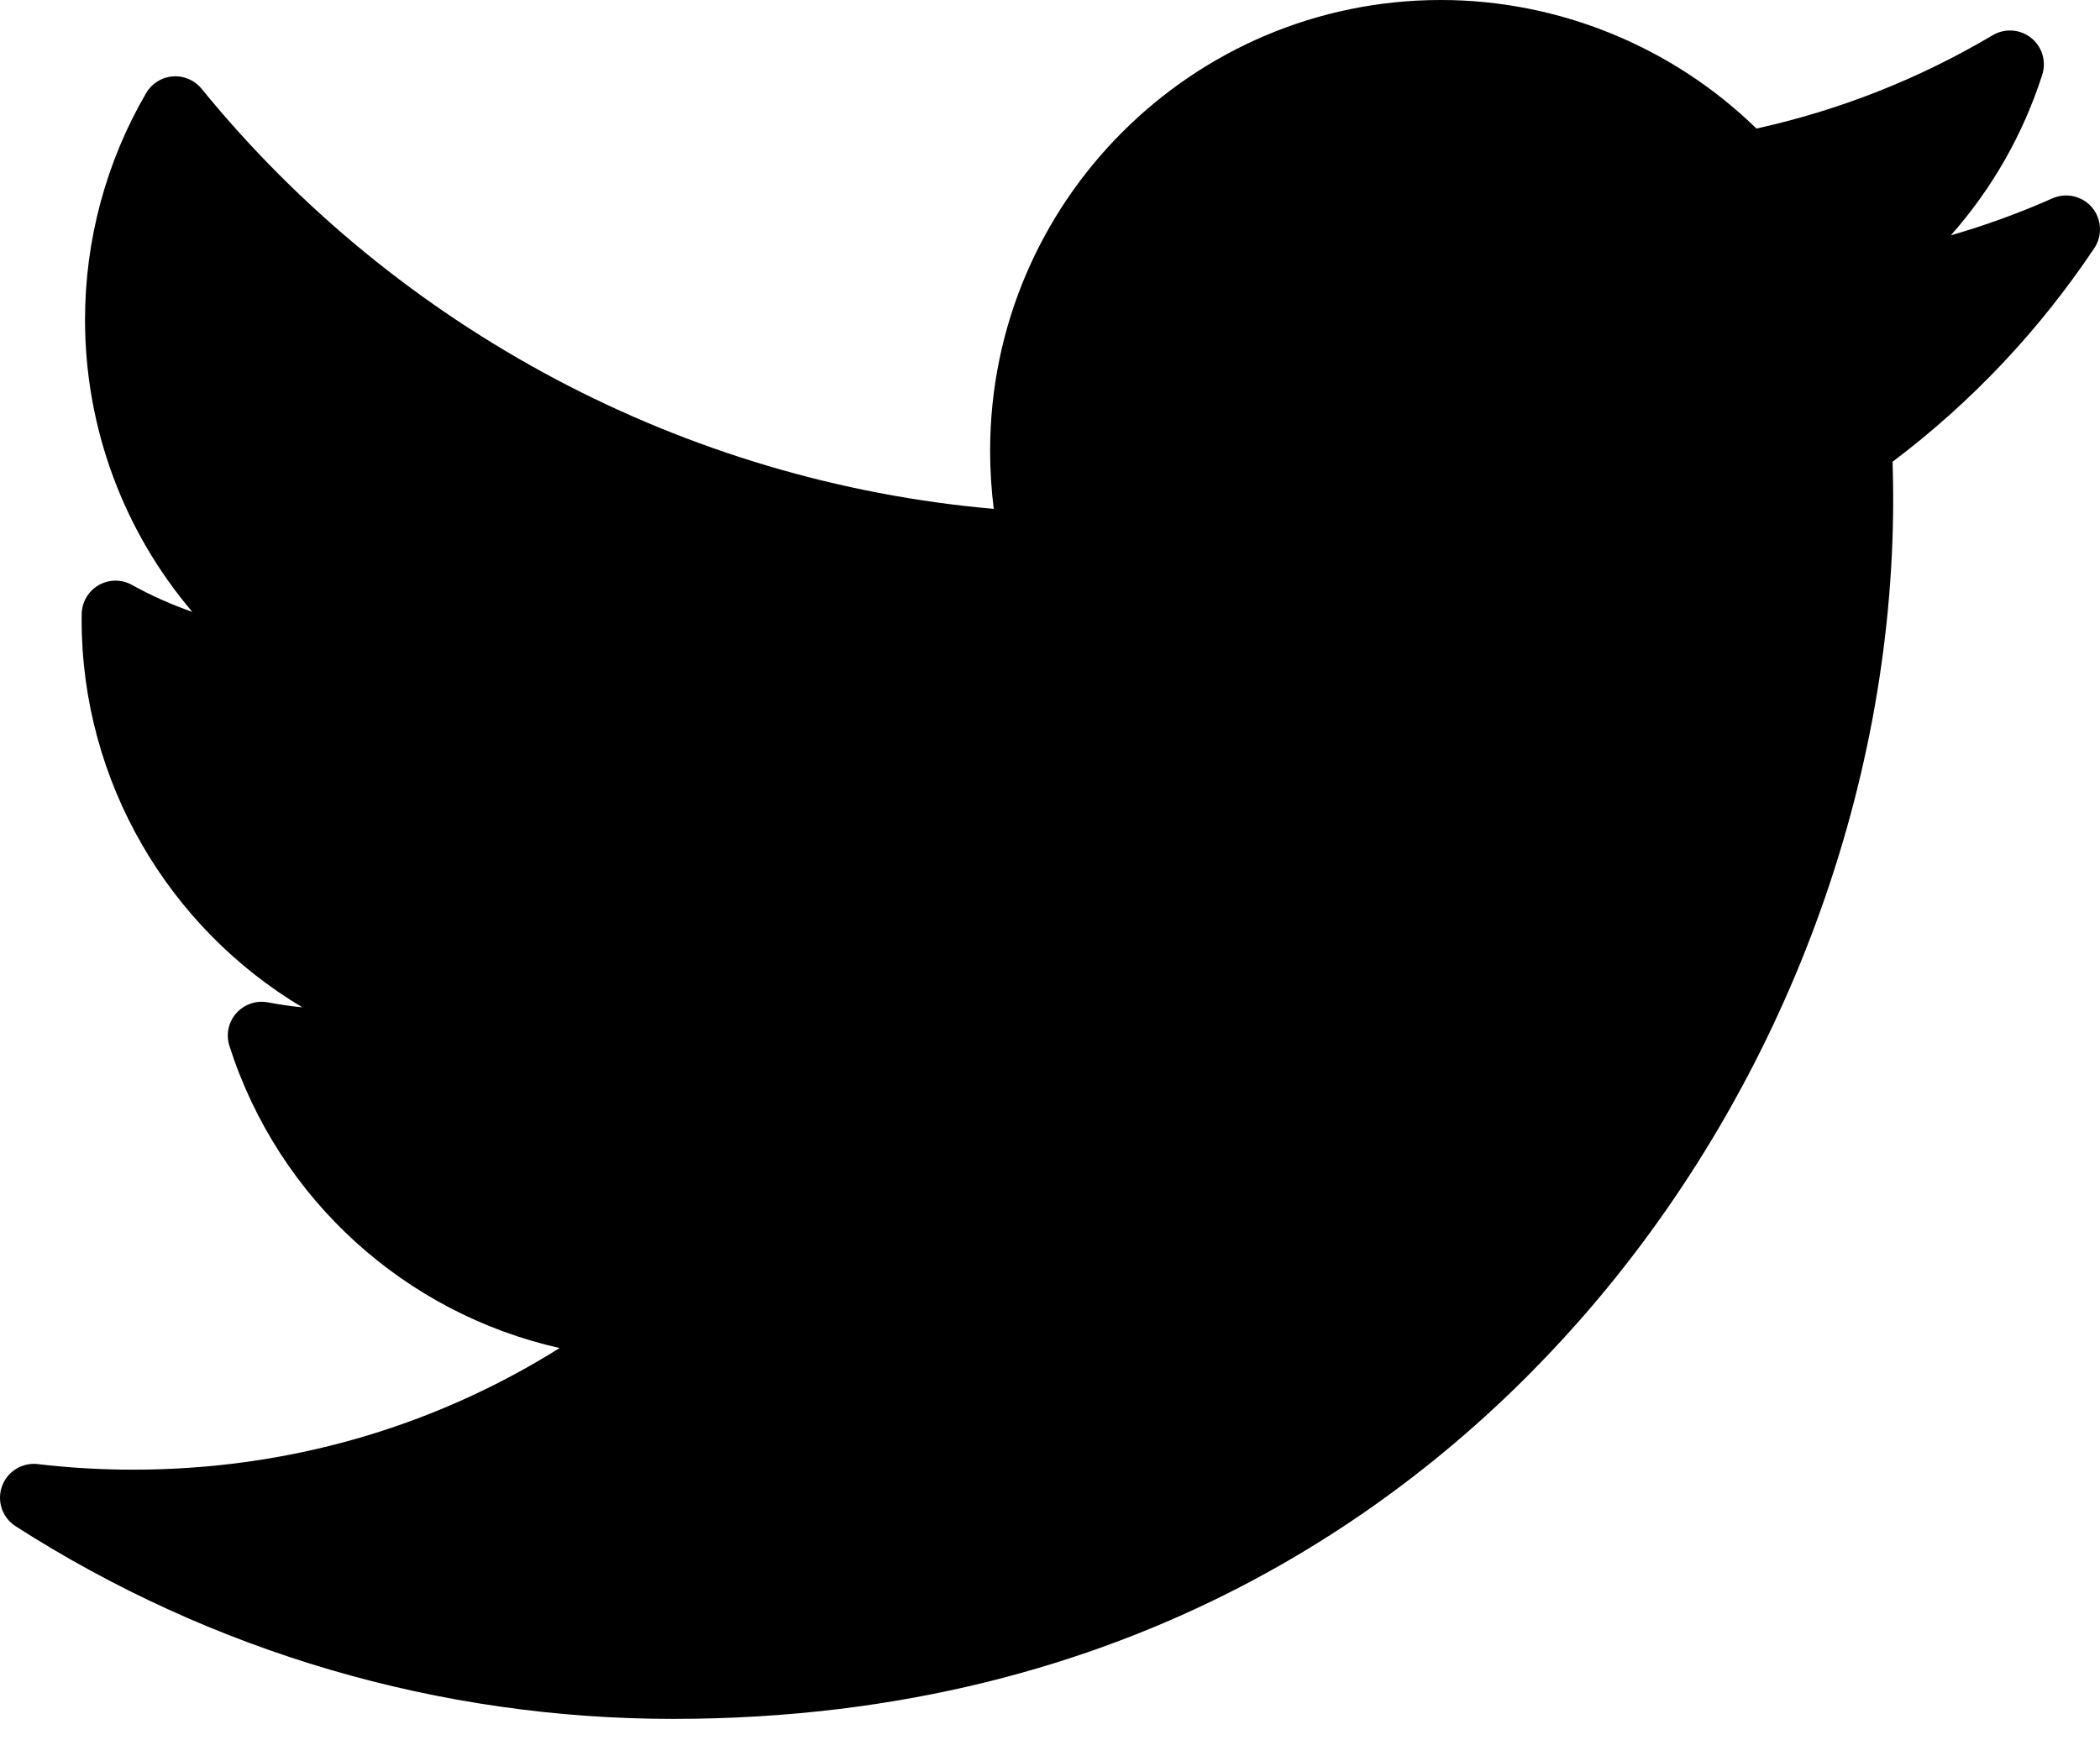
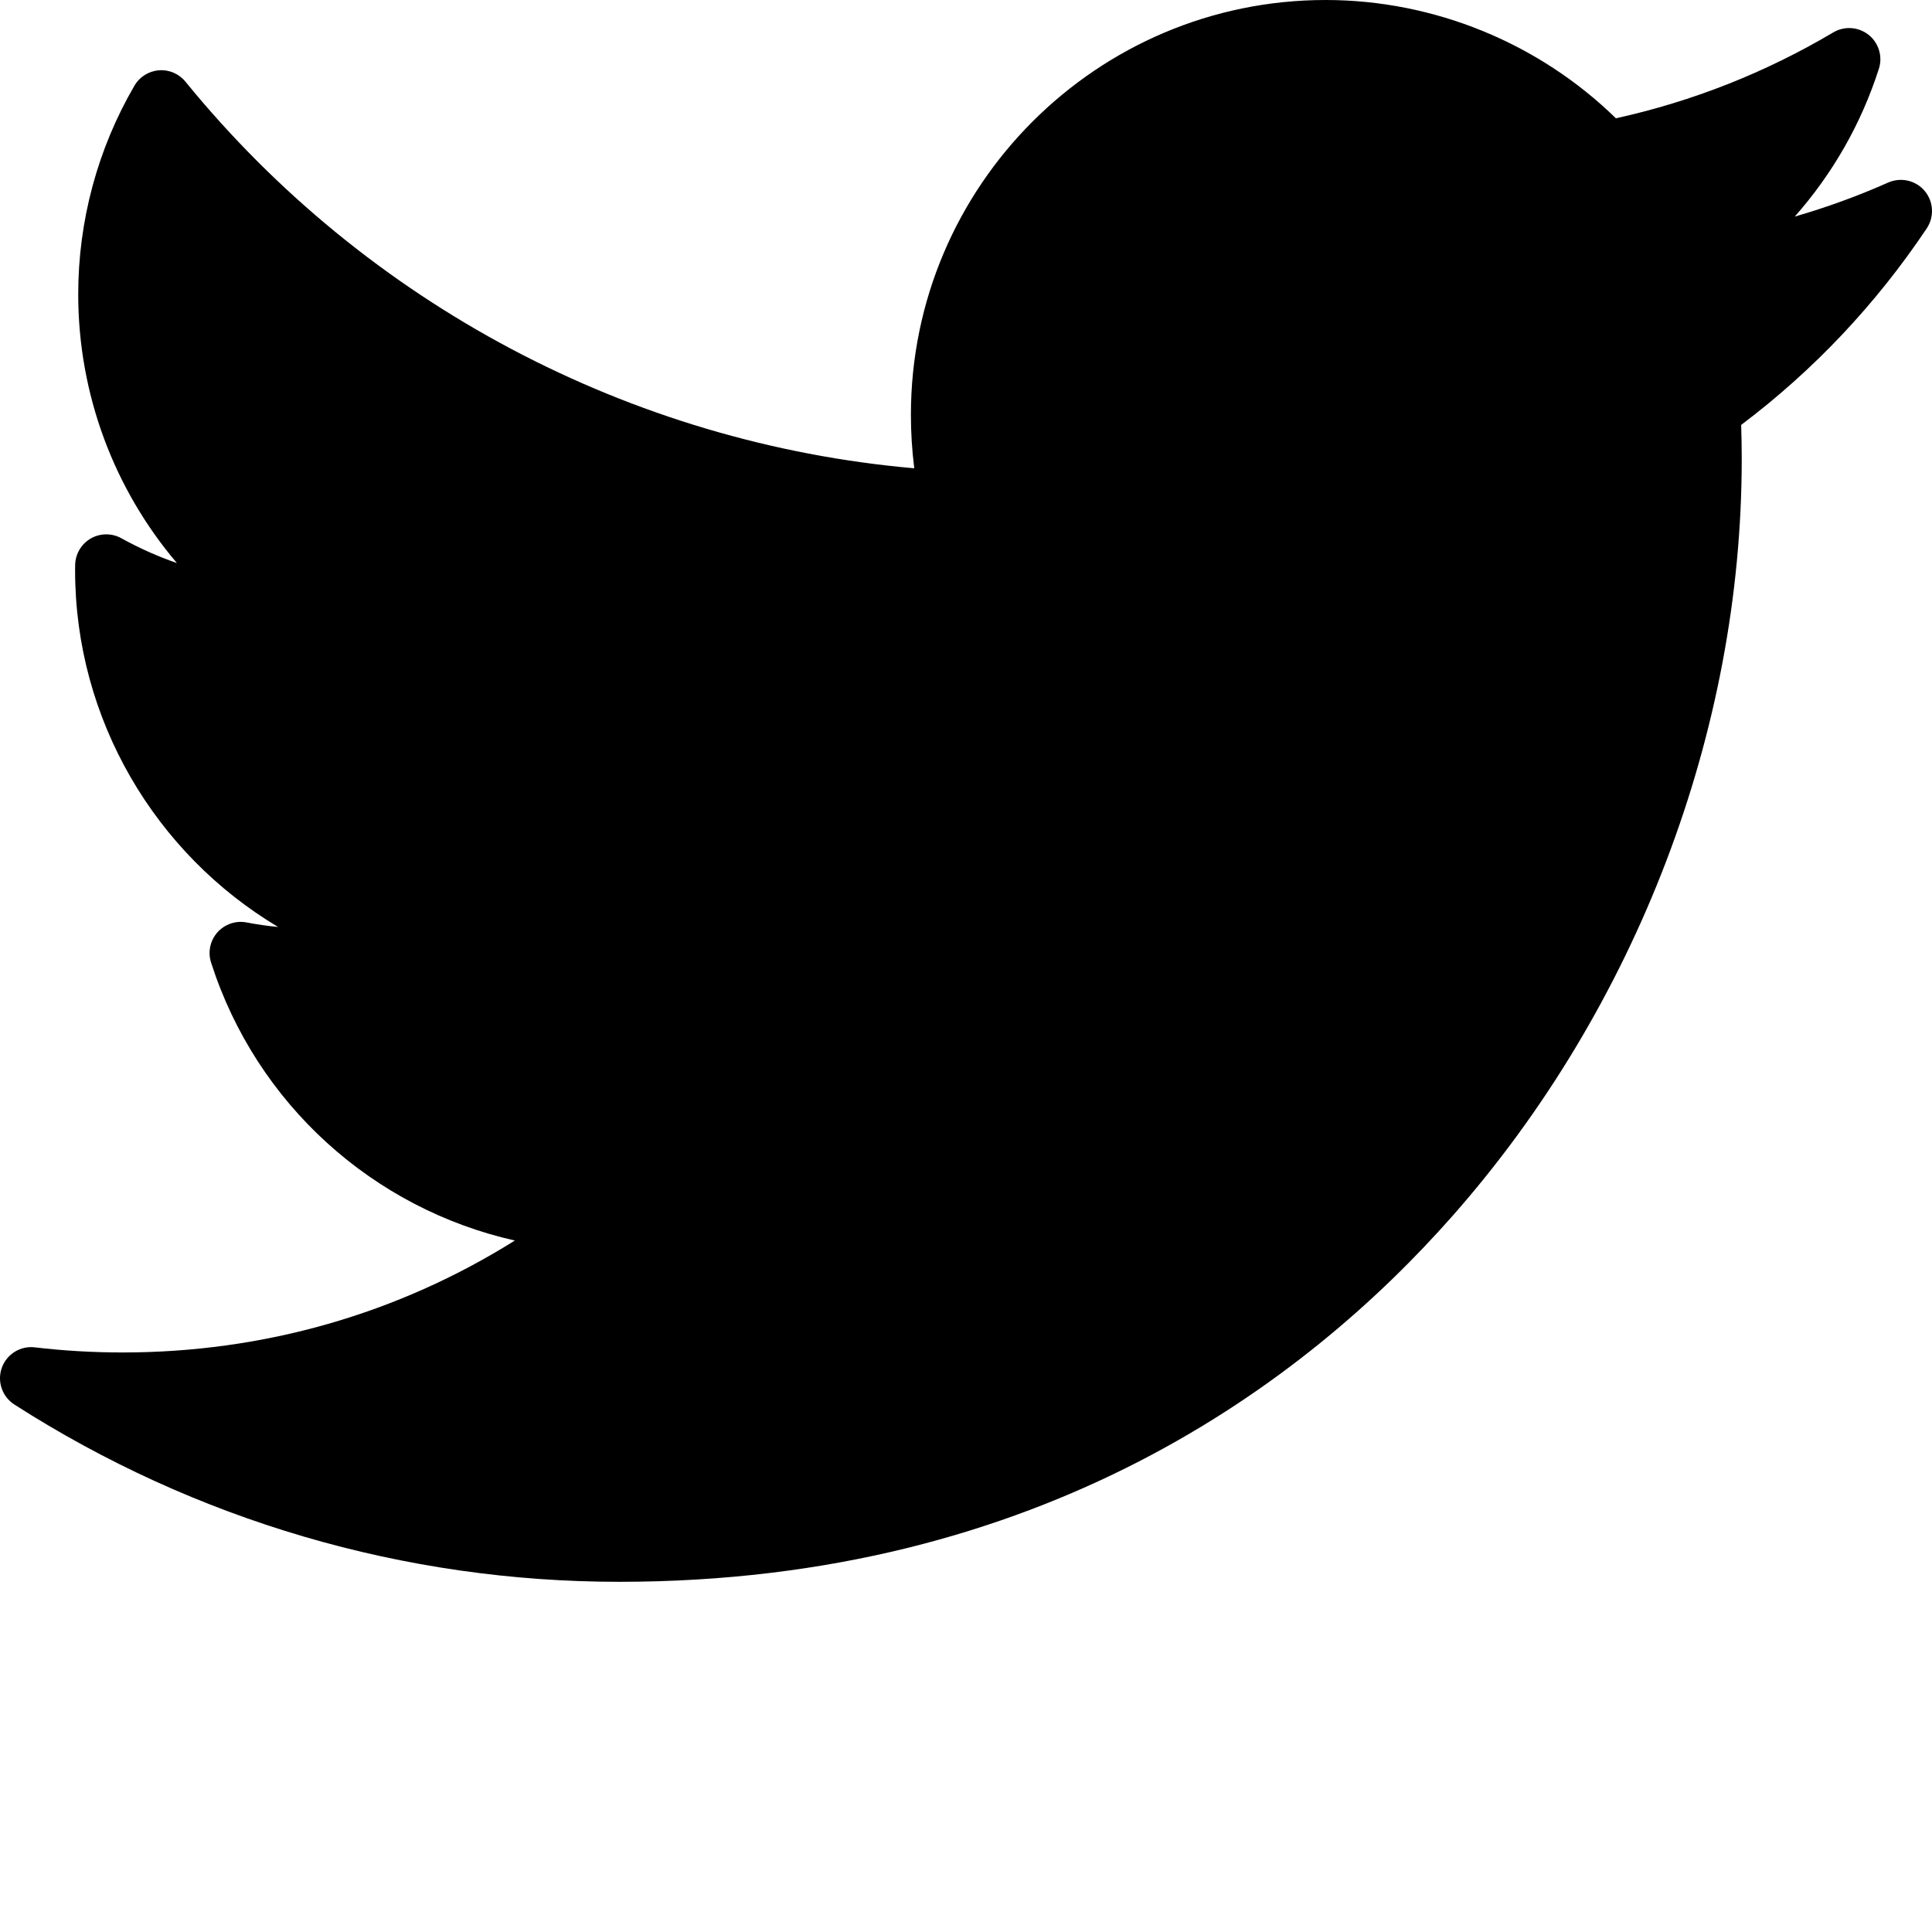
- <svg xmlns="http://www.w3.org/2000/svg" width="31" height="26" viewBox="0 0 31 26" fill="none">
+ <svg xmlns="http://www.w3.org/2000/svg" width="31" height="31" viewBox="0 0 31 31" fill="none">
  <path d="M30.297 2.929C29.811 3.145 29.31 3.327 28.798 3.475C29.404 2.79 29.866 1.984 30.148 1.102C30.211 0.905 30.145 0.688 29.983 0.559C29.82 0.43 29.595 0.414 29.416 0.52C28.33 1.164 27.158 1.627 25.928 1.898C24.69 0.689 23.009 0 21.27 0C17.601 0 14.616 2.985 14.616 6.655C14.616 6.944 14.634 7.231 14.67 7.514C10.117 7.115 5.883 4.877 2.976 1.311C2.873 1.184 2.713 1.115 2.55 1.128C2.386 1.141 2.239 1.233 2.157 1.375C1.567 2.387 1.255 3.544 1.255 4.721C1.255 6.324 1.828 7.846 2.839 9.035C2.532 8.928 2.233 8.795 1.948 8.637C1.796 8.552 1.609 8.553 1.457 8.64C1.305 8.727 1.21 8.888 1.206 9.063C1.205 9.092 1.205 9.122 1.205 9.152C1.205 11.545 2.493 13.7 4.463 14.874C4.294 14.858 4.124 14.833 3.956 14.801C3.783 14.768 3.605 14.829 3.488 14.961C3.371 15.093 3.333 15.277 3.387 15.445C4.116 17.721 5.992 19.395 8.261 19.905C6.38 21.084 4.227 21.701 1.968 21.701C1.497 21.701 1.023 21.674 0.559 21.619C0.328 21.591 0.108 21.727 0.029 21.947C-0.049 22.166 0.034 22.41 0.23 22.536C3.132 24.397 6.488 25.381 9.935 25.381C16.71 25.381 20.949 22.186 23.311 19.505C26.257 16.163 27.947 11.739 27.947 7.369C27.947 7.186 27.944 7.002 27.938 6.818C29.101 5.942 30.101 4.882 30.916 3.664C31.039 3.479 31.026 3.235 30.883 3.064C30.74 2.894 30.501 2.839 30.297 2.929Z" fill="black" />
</svg>
